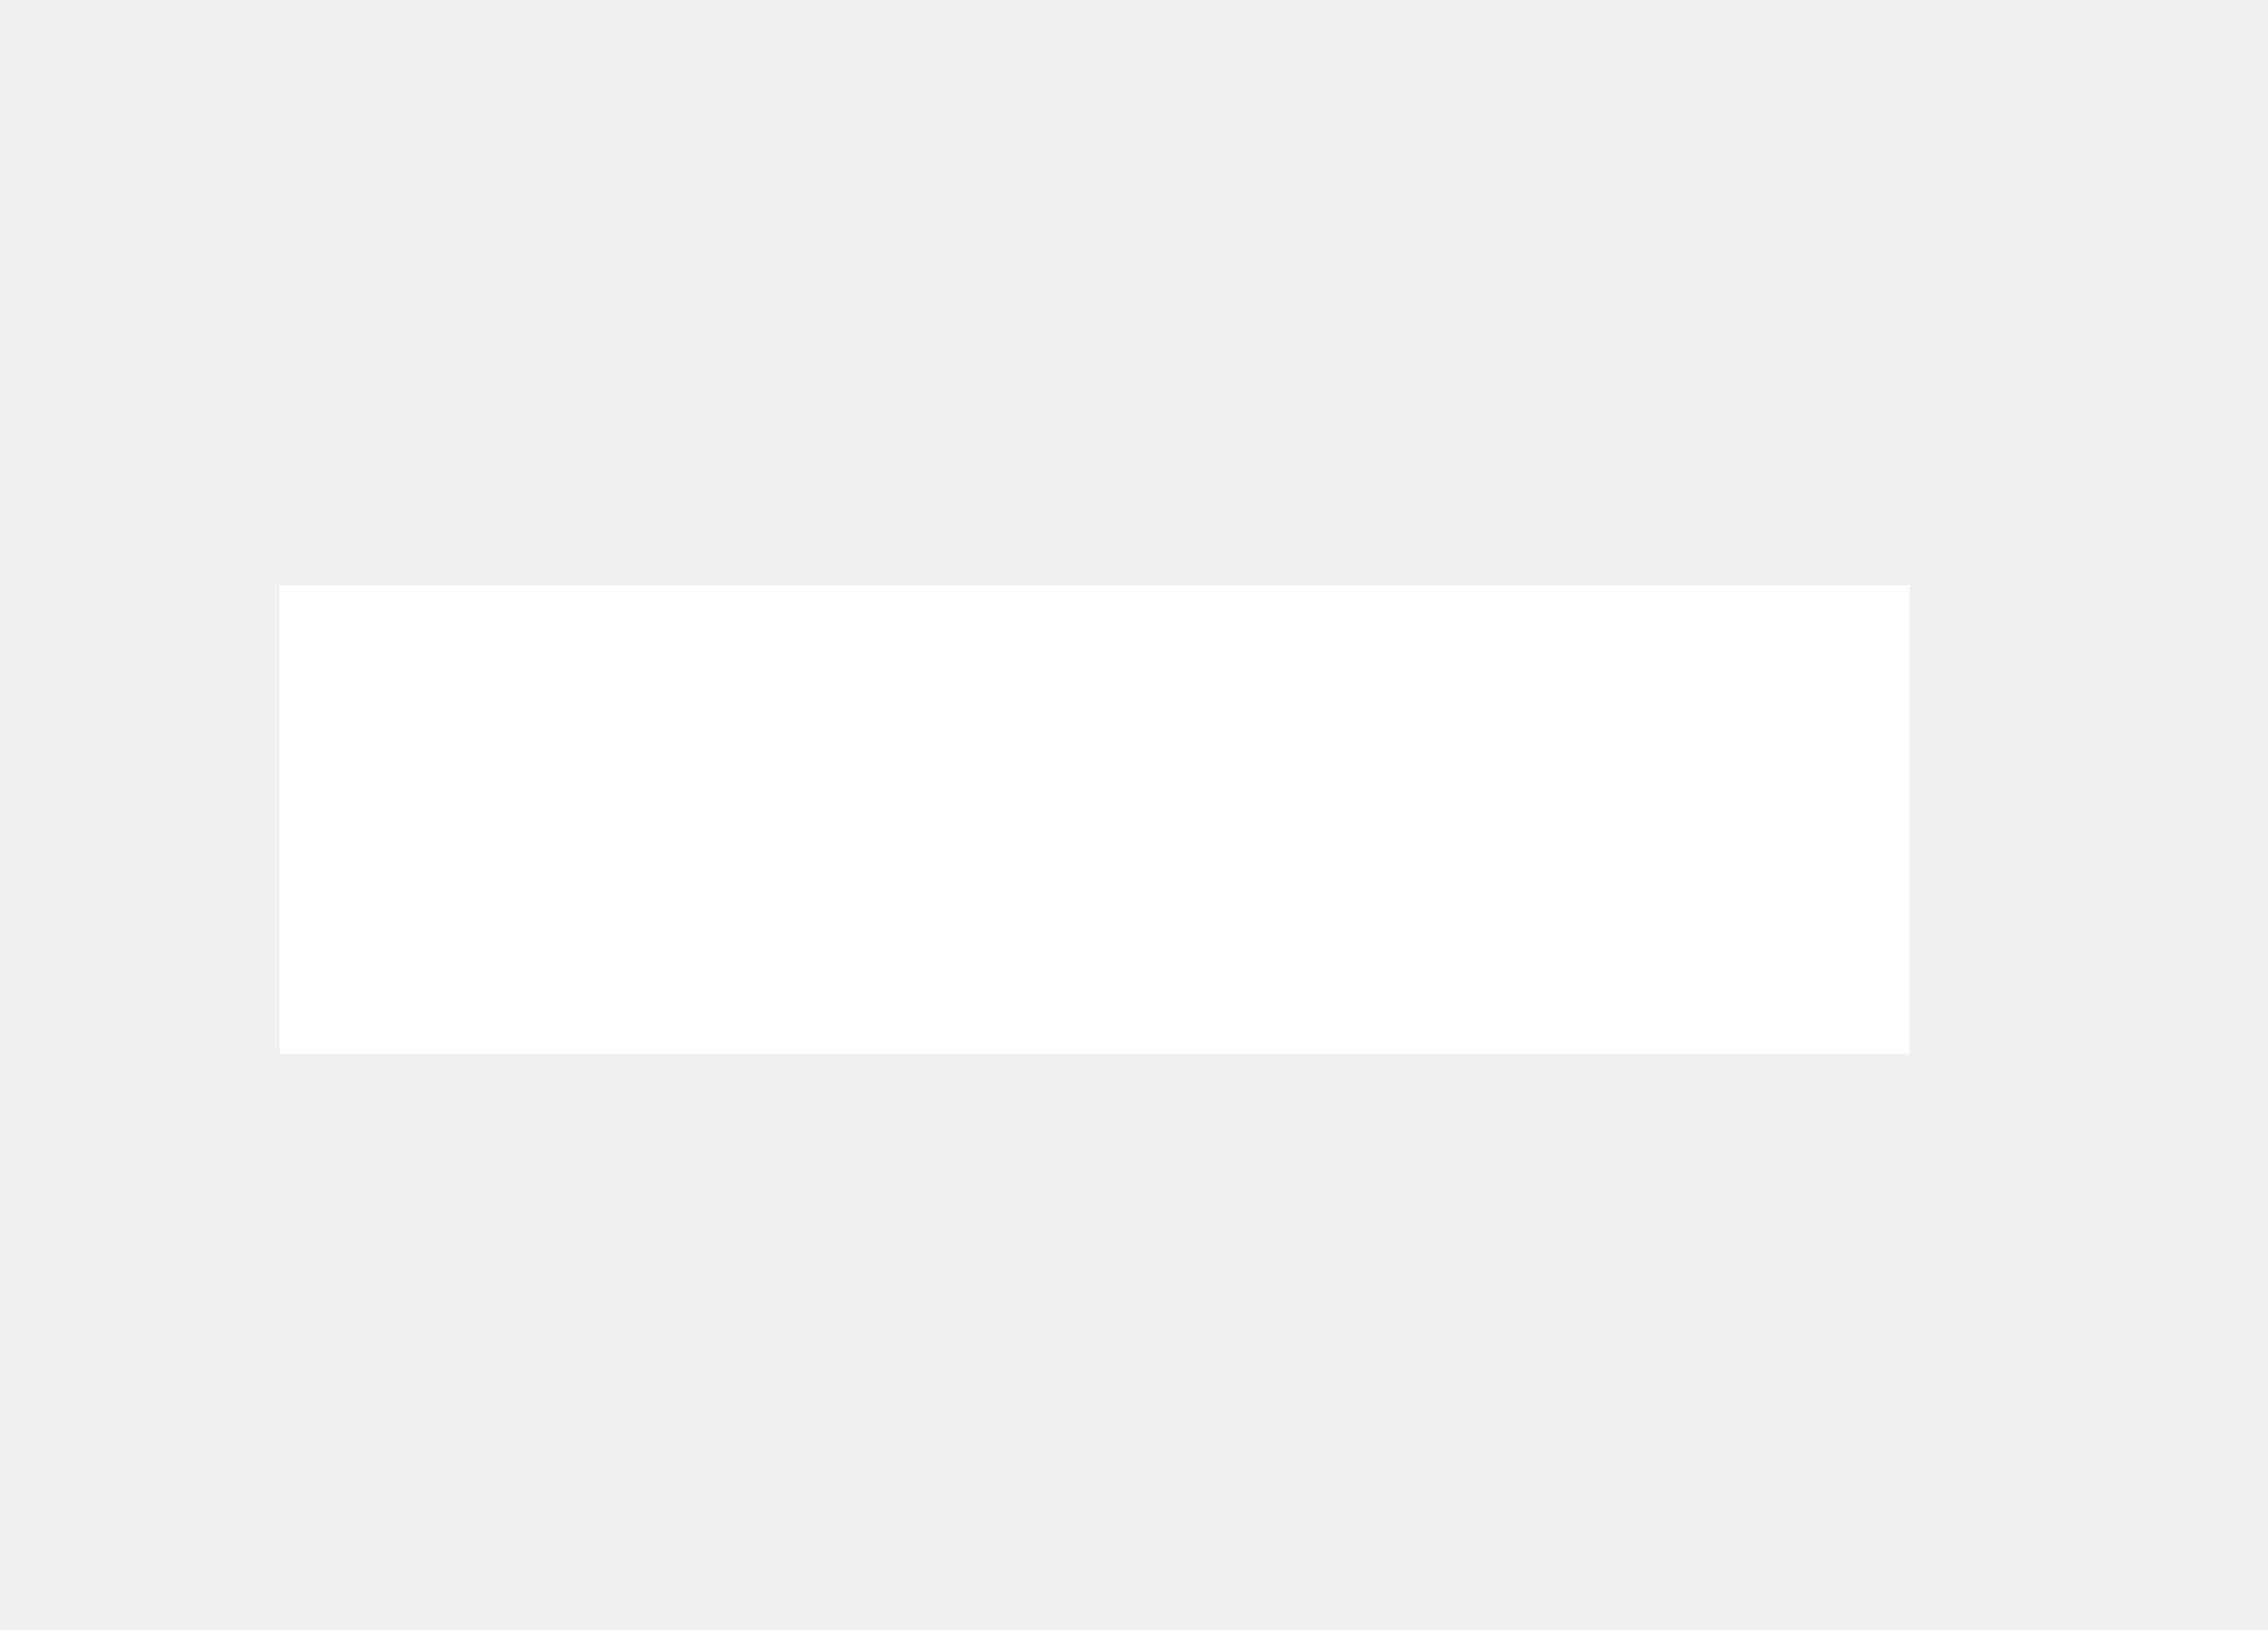
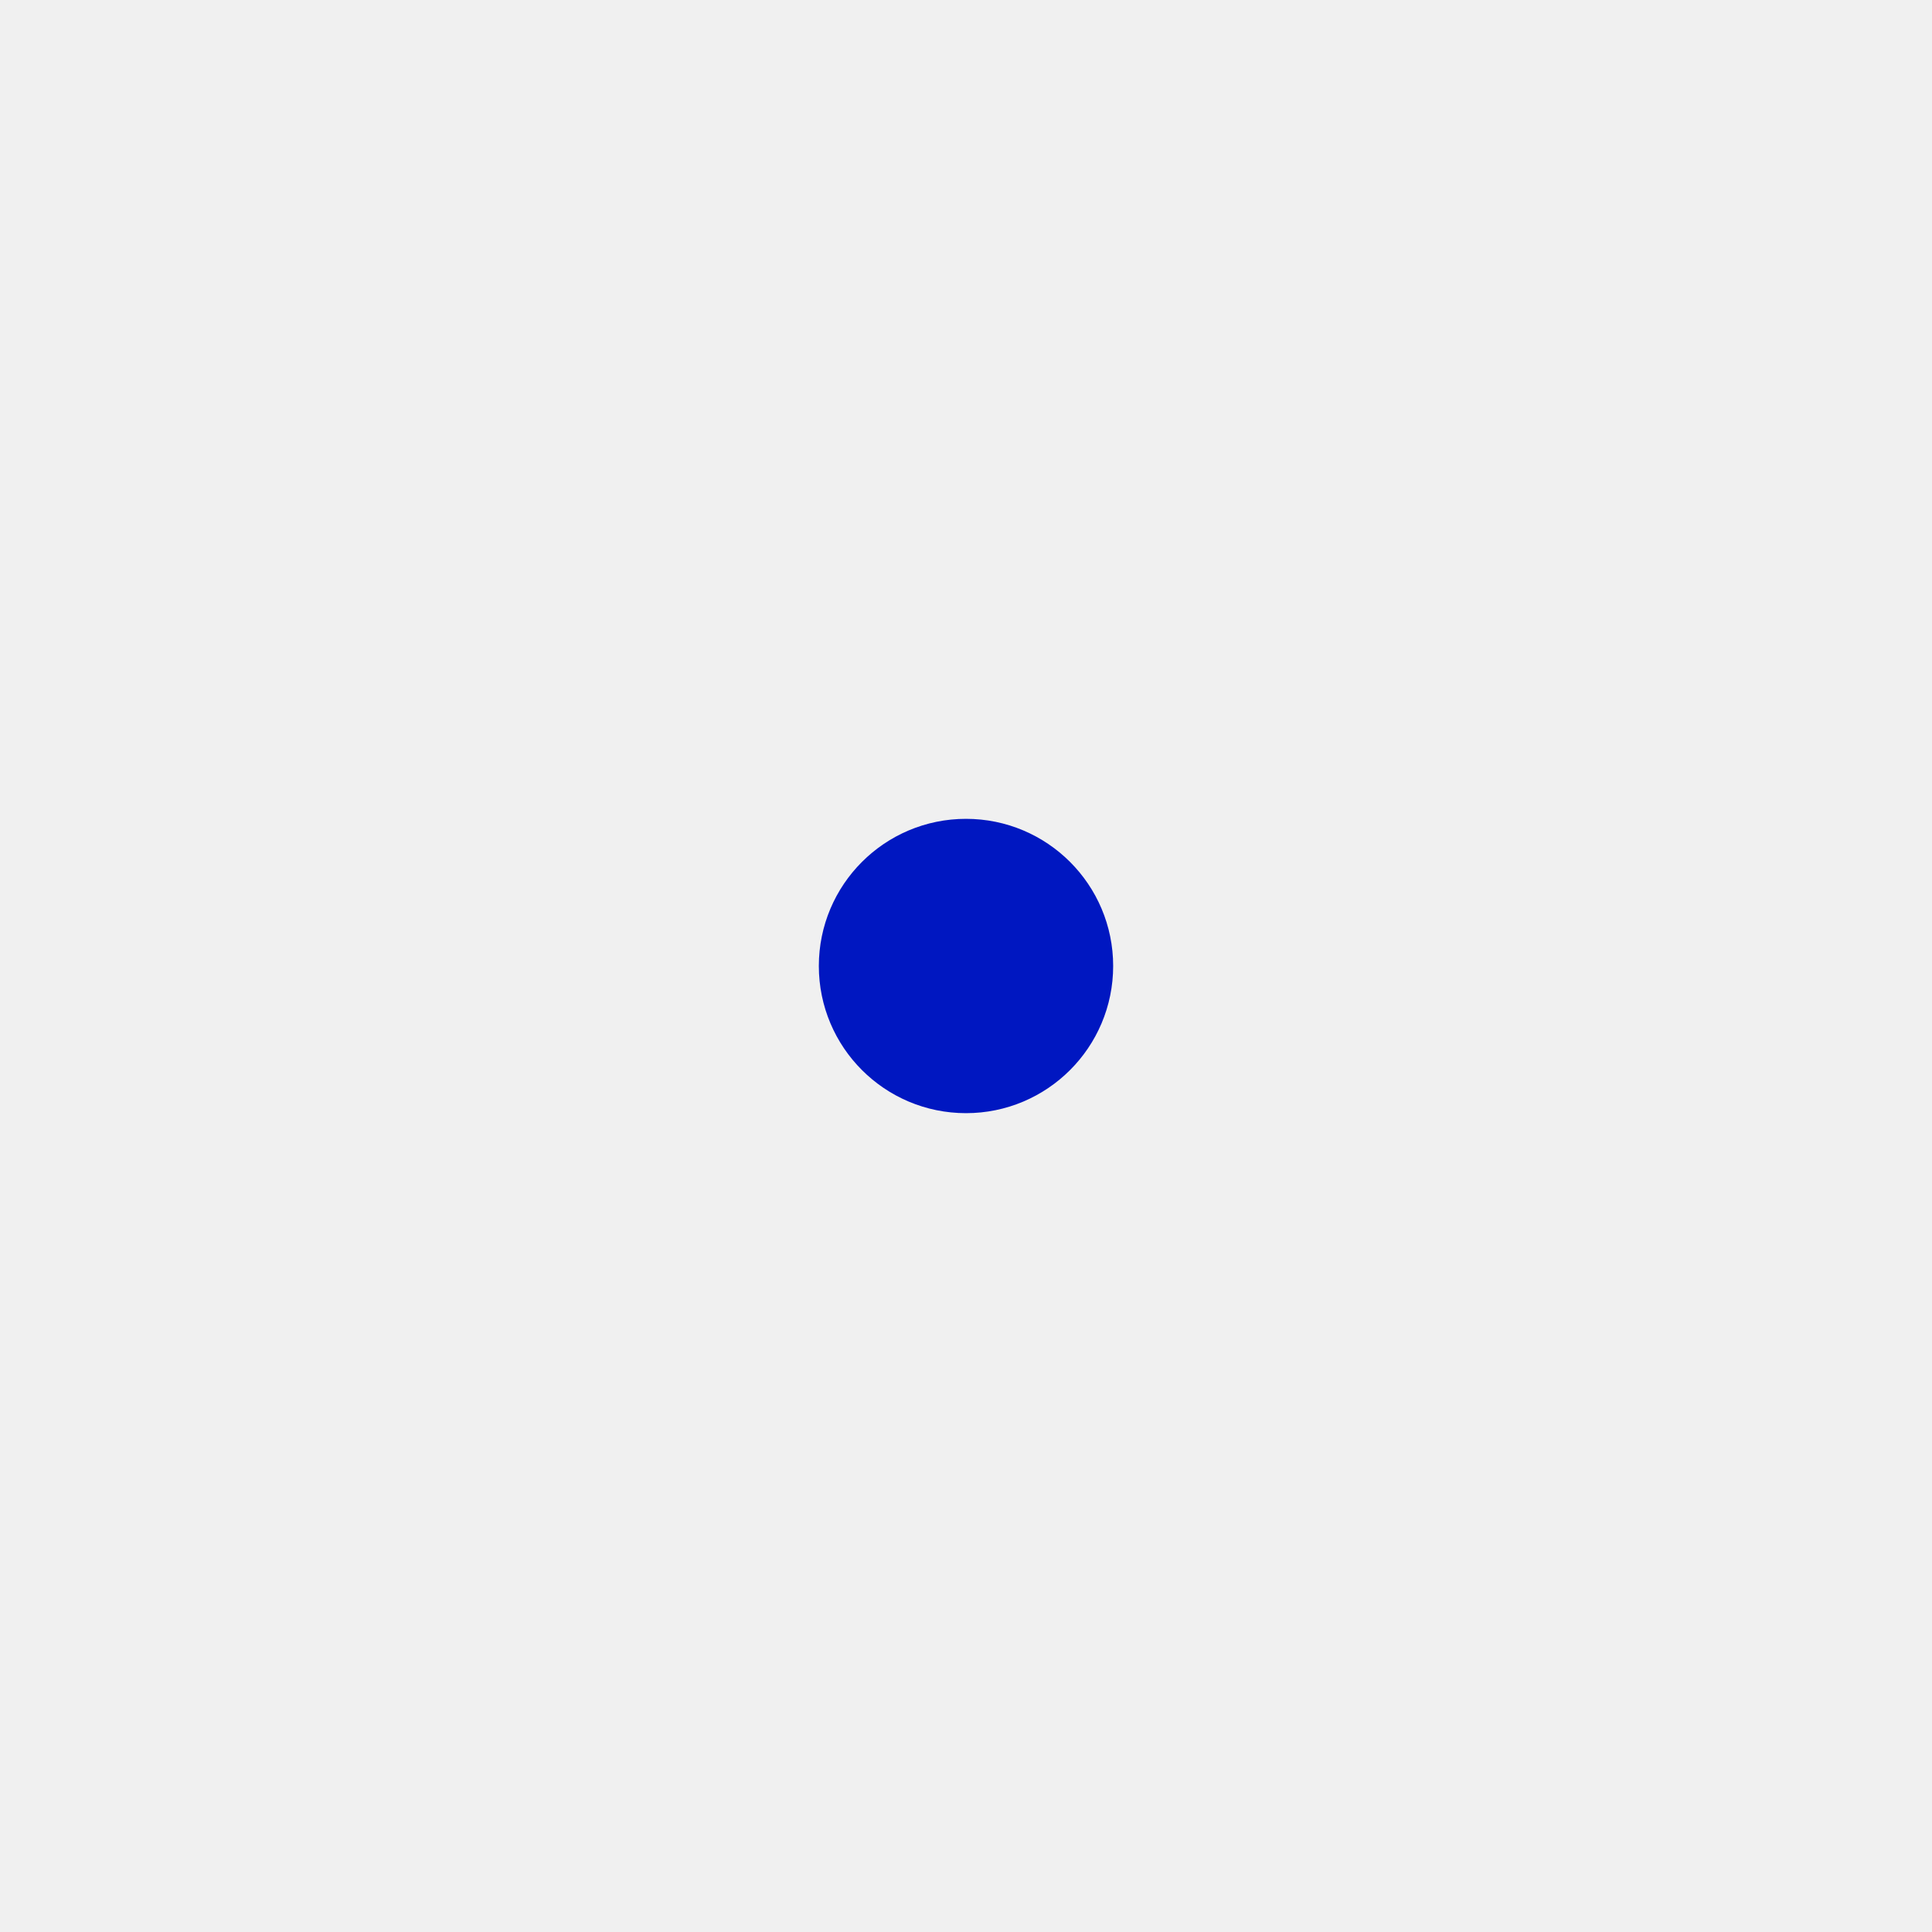
- <svg xmlns="http://www.w3.org/2000/svg" version="1.1" id="Capa_1" x="0px" y="0px" viewBox="67.7 -12.1 823.8 592" style="enable-background:new 67.7 -12.1 823.8 592;" xml:space="preserve">
-   <style type="text/css">
- 	.st0{fill:#FFFFFF;}
- </style>
-   <polygon class="st0" points="761.3,200.5 761.3,370.8 169.3,370.8 169.3,200.5" />
+ <svg xmlns="http://www.w3.org/2000/svg" viewBox="0 0 64 64" fill="none" stroke="#0017c1" stroke-width="1.75" stroke-linecap="round" stroke-linejoin="round">
+   <circle cx="32" cy="32" r="4" fill="#0017c1" />
</svg>
